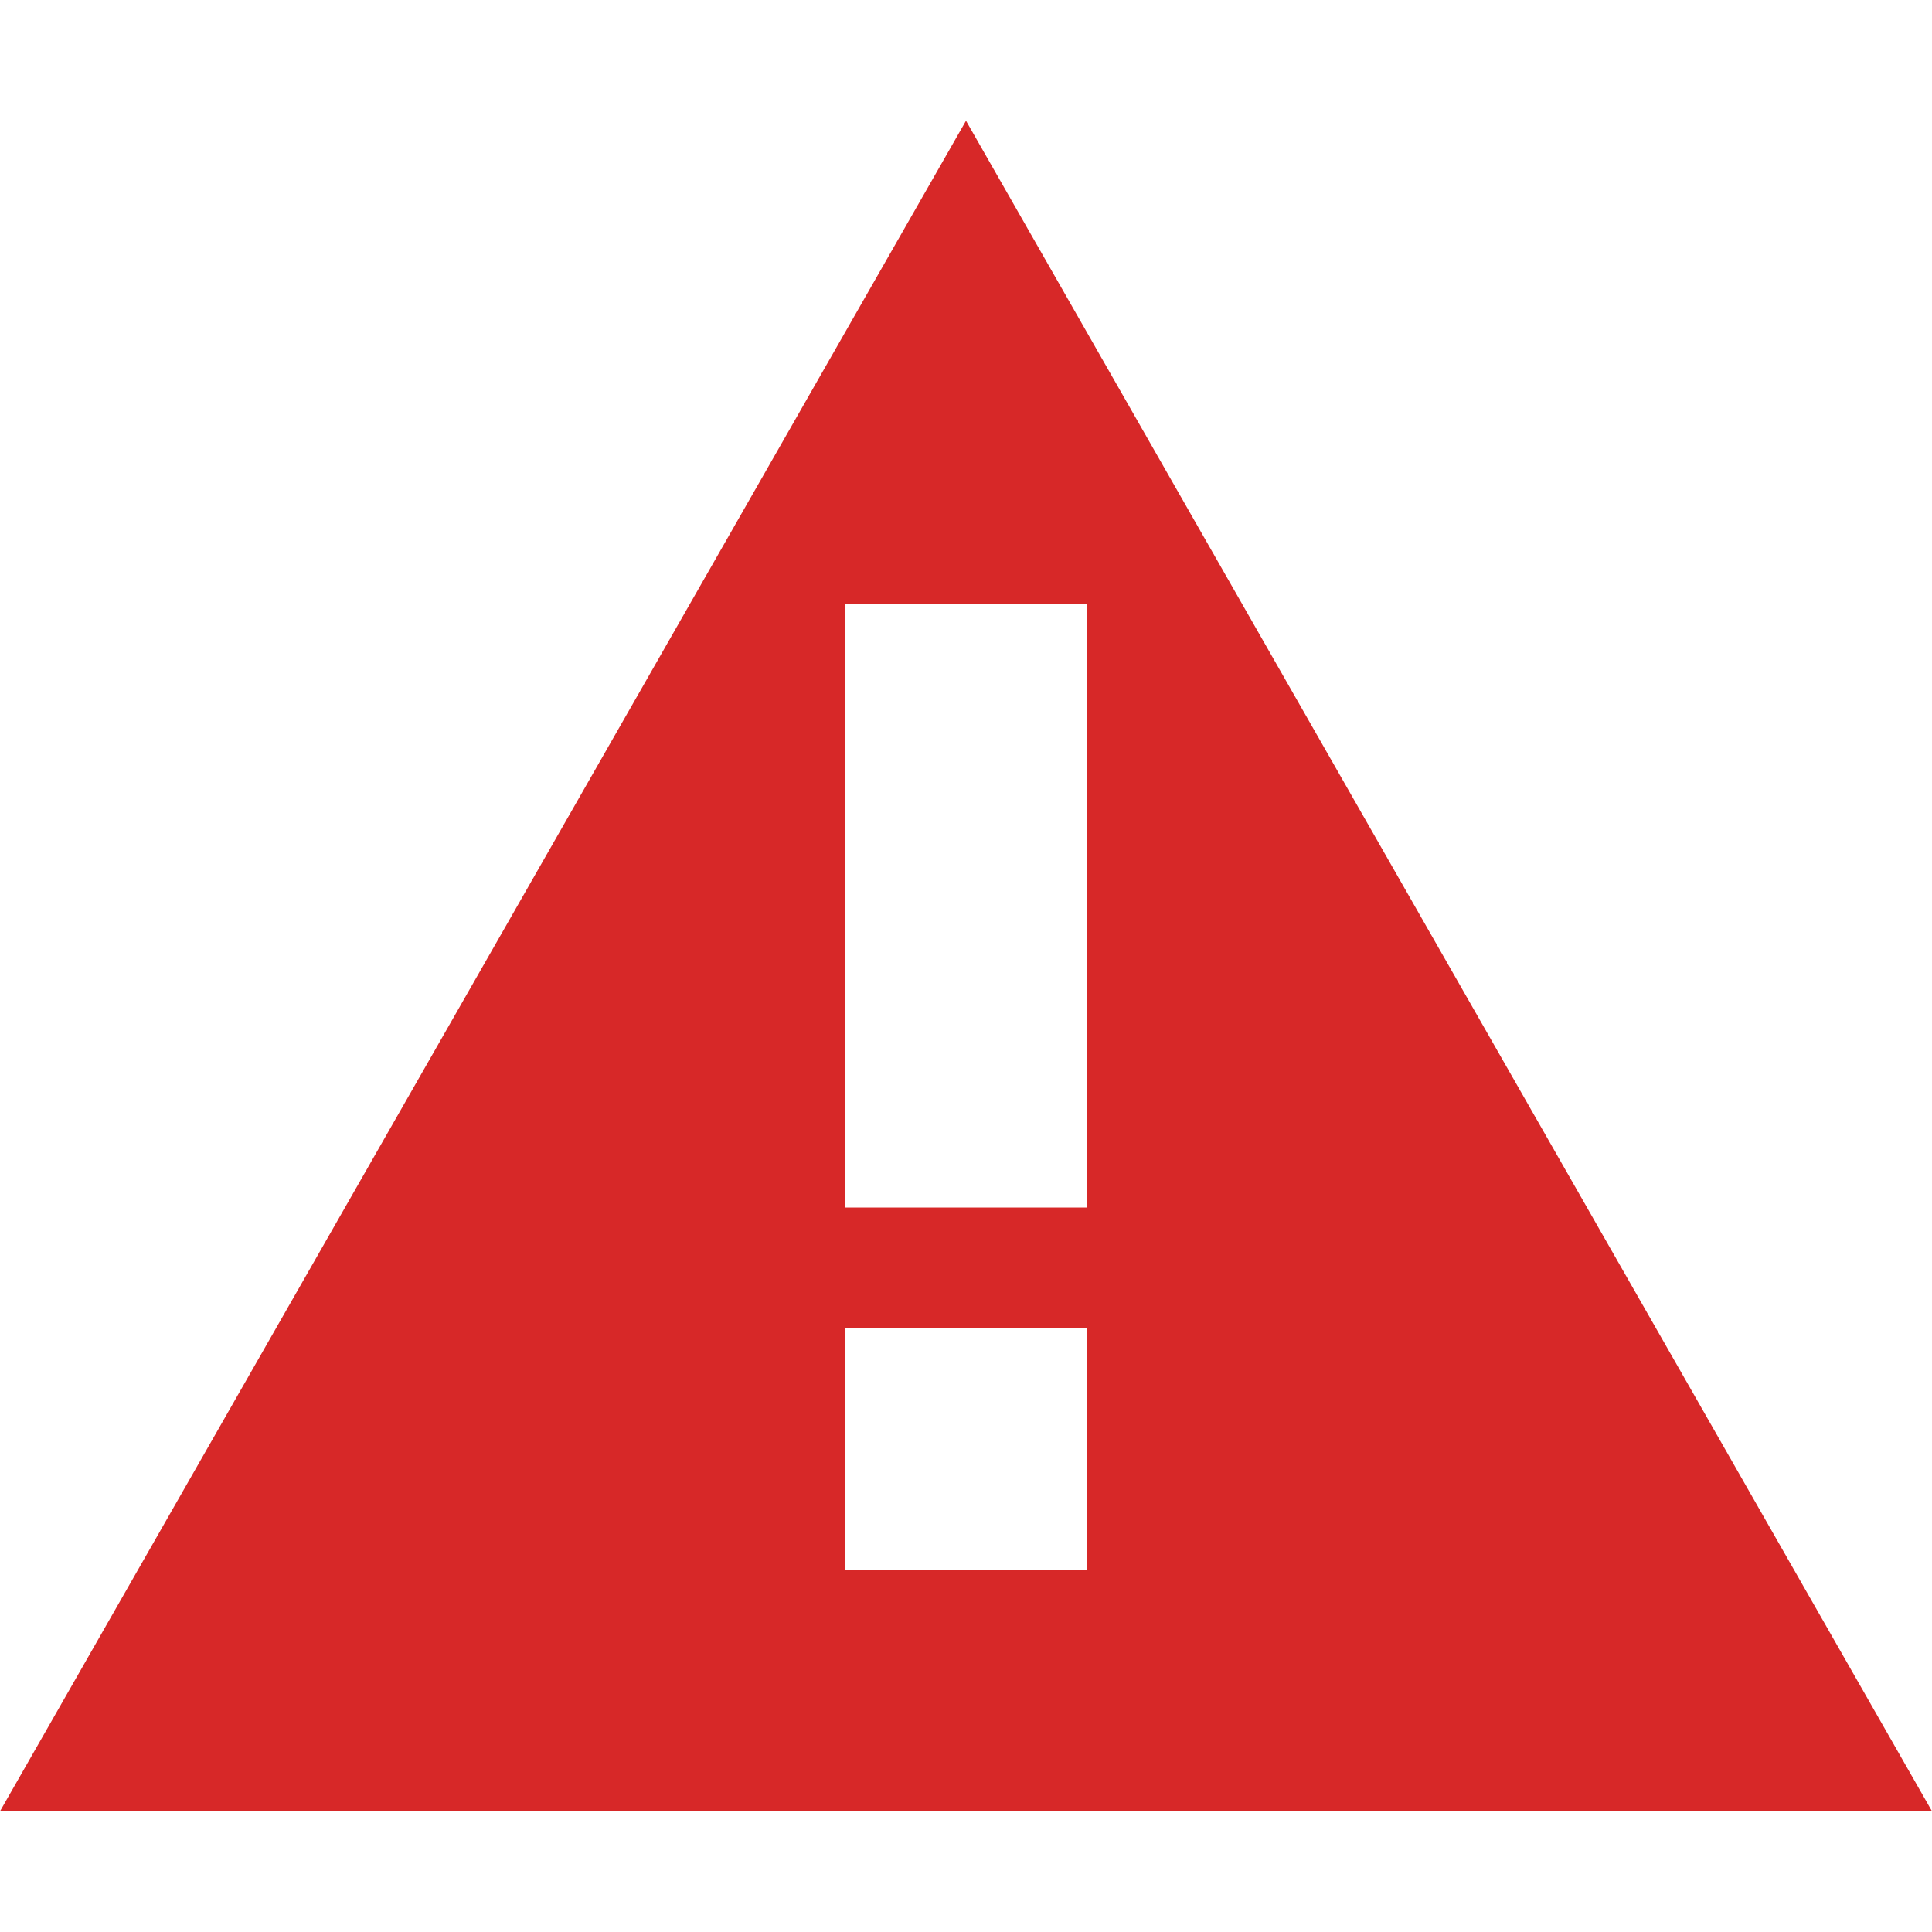
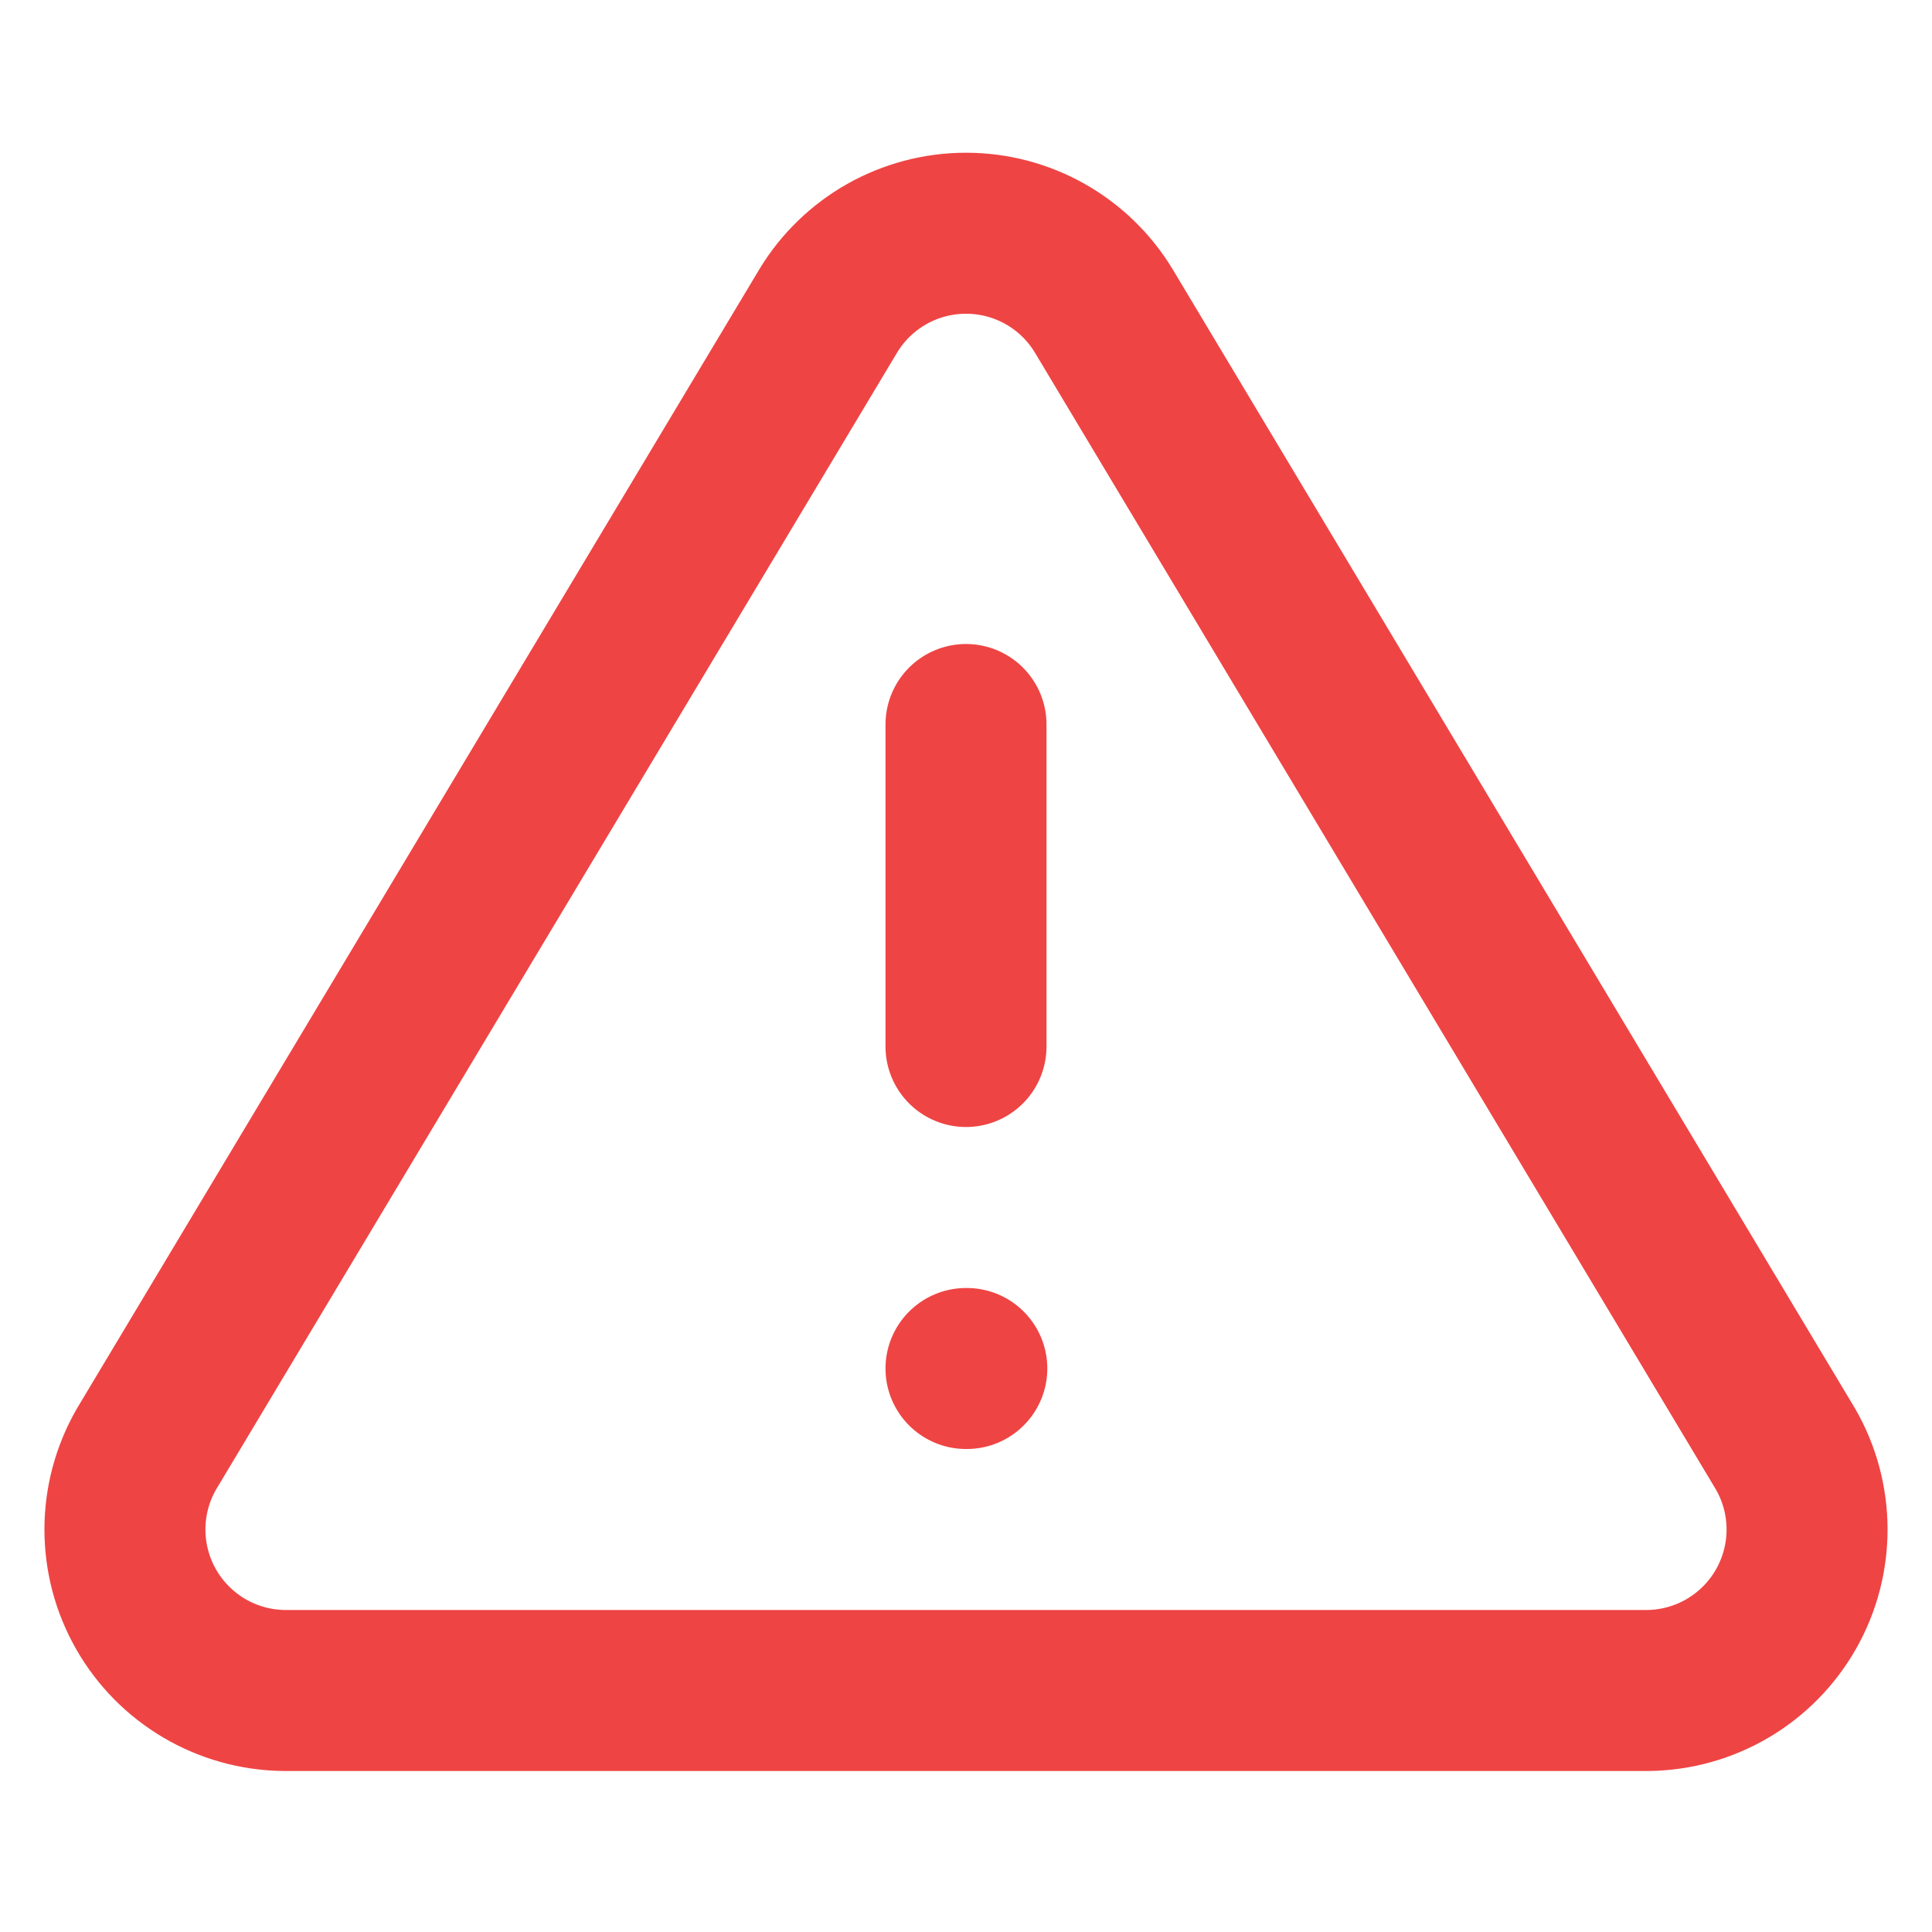
- <svg xmlns="http://www.w3.org/2000/svg" height="16px" version="1.1" viewBox="0 0 16 16" width="16px">
-   <defs />
-   <g fill="none" fill-rule="evenodd" id="Icons with numbers" stroke="none" stroke-width="1">
-     <g fill="#D72828" id="Group" transform="translate(-768, -336)">
-       <path d="M776,337 L784,351 L768,351 Z M775,347 L775,349 L777,349 L777,347 Z M775,341 L775,346 L777,346 L777,341 Z M775,341" id="Triangle 292" />
-     </g>
-   </g>
+ <svg xmlns="http://www.w3.org/2000/svg" width="16" height="16" viewBox="0 0 24 24" fill="none" stroke="#ef4444" stroke-width="2" stroke-linecap="round" stroke-linejoin="round">
+   <path d="M10.29 3.86L1.82 18a2 2 0 0 0 1.71 3h16.94a2 2 0 0 0 1.71-3L13.71 3.86a2 2 0 0 0-3.42 0z" />
+   <line x1="12" y1="9" x2="12" y2="13" />
+   <line x1="12" y1="17" x2="12.01" y2="17" />
</svg>
